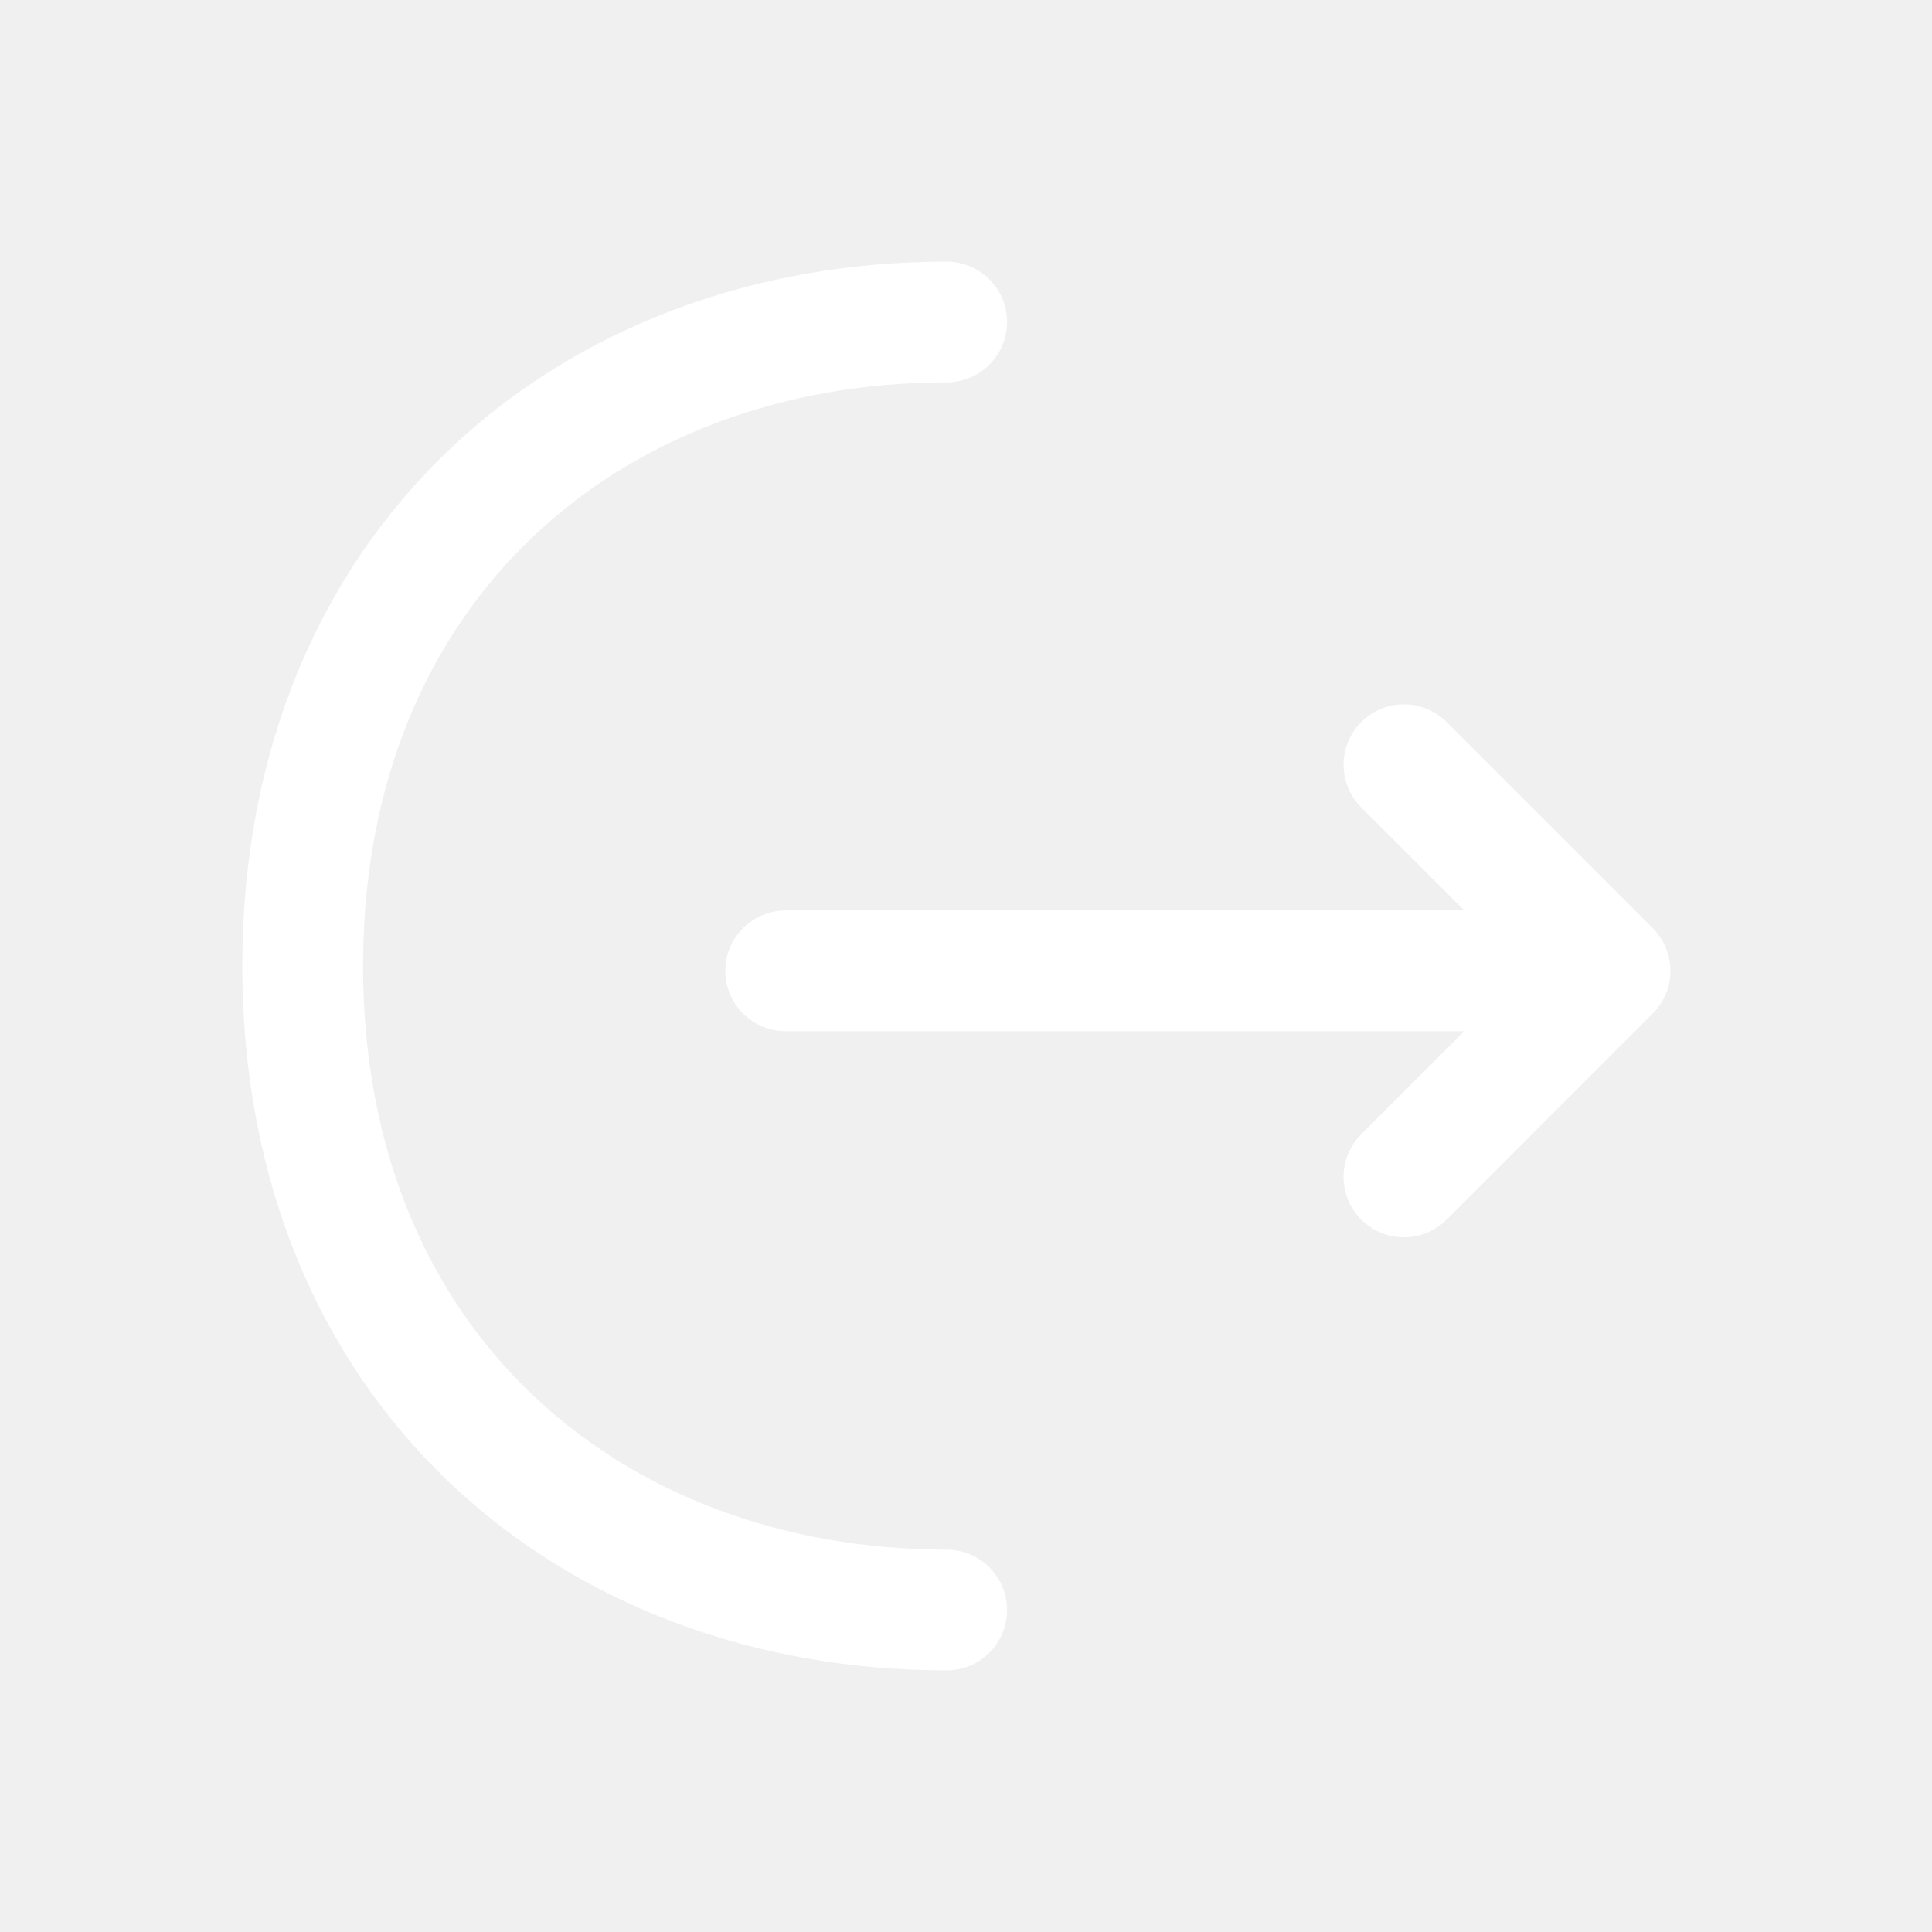
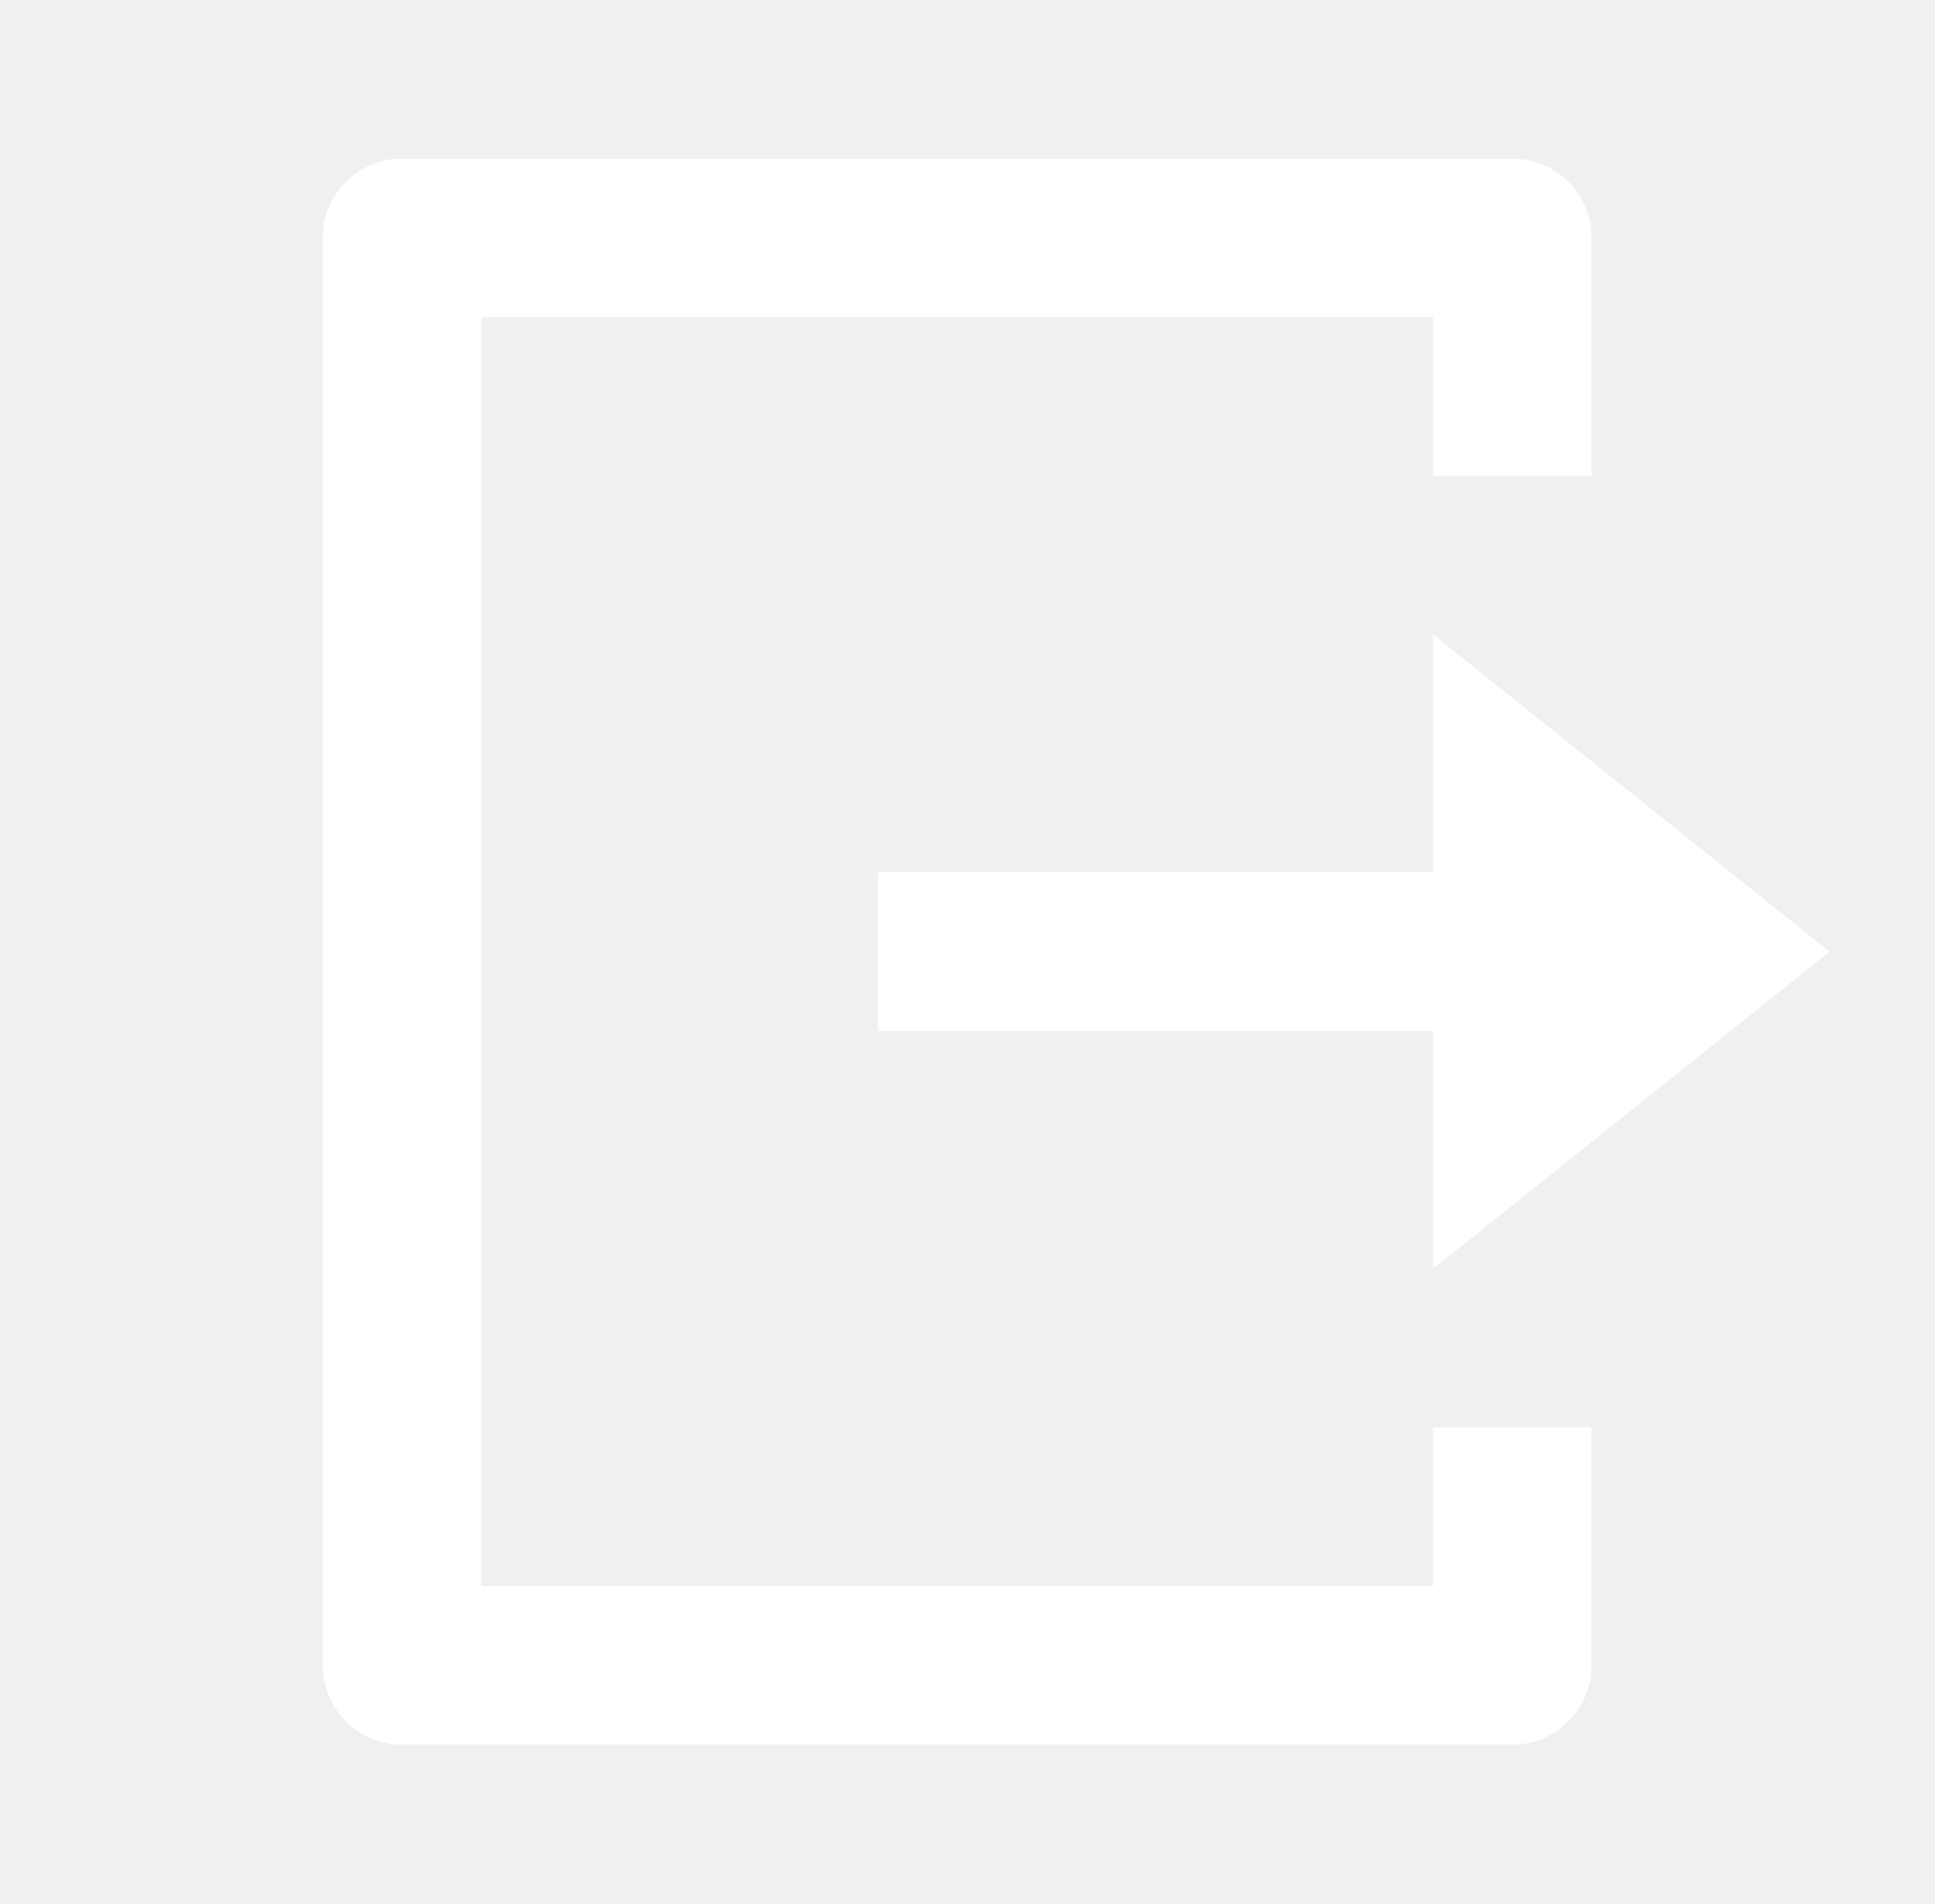
- <svg xmlns="http://www.w3.org/2000/svg" width="800px" height="800px" viewBox="0 0 24 24" fill="none" stroke="white">
-   <g id="SVGRepo_bgCarrier" stroke-width="0" />
-   <g id="SVGRepo_tracerCarrier" stroke-linecap="round" stroke-linejoin="round" />
-   <g id="SVGRepo_iconCarrier">
-     <path d="M17.44 14.62L20 12.06L17.44 9.5" stroke="white" stroke-width="1.5" stroke-miterlimit="10" stroke-linecap="round" stroke-linejoin="round" />
-     <path d="M9.76 12.06H19.93" stroke="white" stroke-width="1.5" stroke-miterlimit="10" stroke-linecap="round" stroke-linejoin="round" />
-     <path d="M11.76 20C7.34 20 3.76 17 3.76 12C3.76 7 7.34 4 11.76 4" stroke="white" stroke-width="1.5" stroke-miterlimit="10" stroke-linecap="round" stroke-linejoin="round" />
-   </g>
+ <svg xmlns="http://www.w3.org/2000/svg" width="61" height="60" viewBox="0 0 61 60" fill="none">
+   <path d="M12.673 55C12.01 55 11.374 54.737 10.905 54.268C10.436 53.799 10.173 53.163 10.173 52.5V7.5C10.173 6.837 10.436 6.201 10.905 5.733C11.374 5.264 12.01 5 12.673 5H47.673C48.336 5 48.971 5.264 49.44 5.733C49.909 6.201 50.173 6.837 50.173 7.5V15H45.173V10H15.173V50H45.173V45H50.173V52.5C50.173 53.163 49.909 53.799 49.44 54.268C48.971 54.737 48.336 55 47.673 55H12.673ZM45.173 40V32.5H27.673V27.5H45.173V20L57.673 30L45.173 40Z" fill="white" />
</svg>
